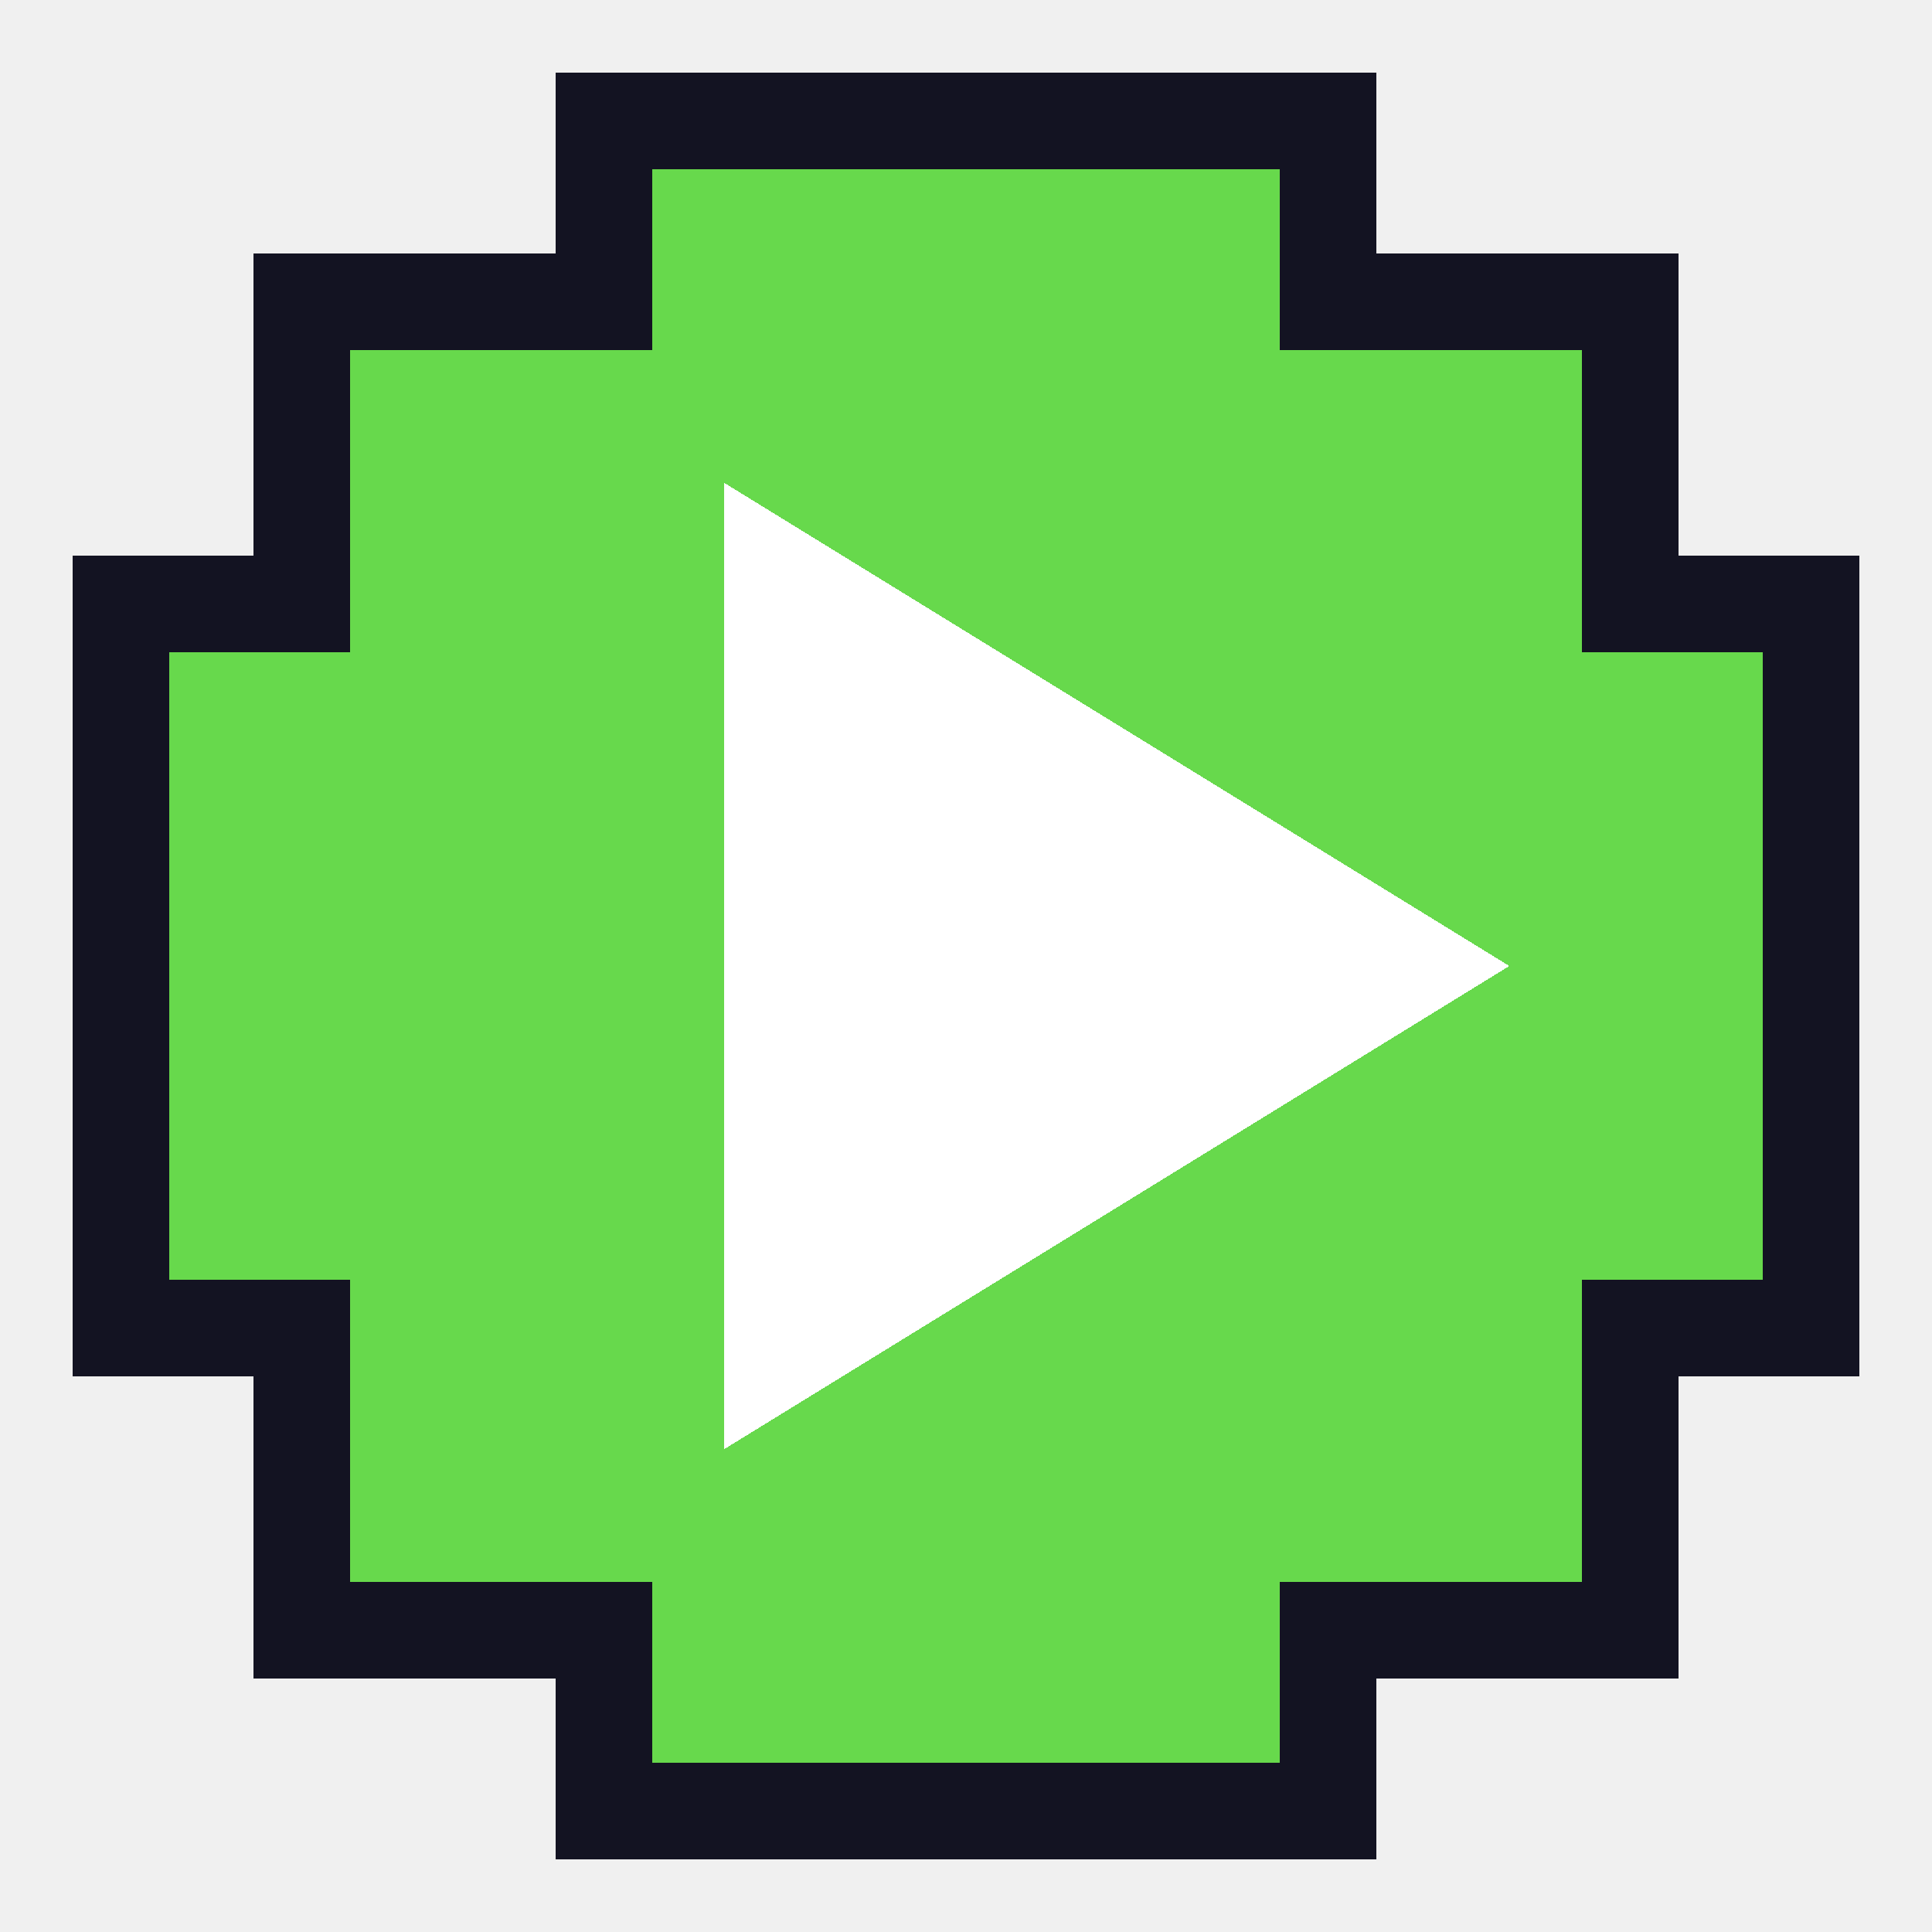
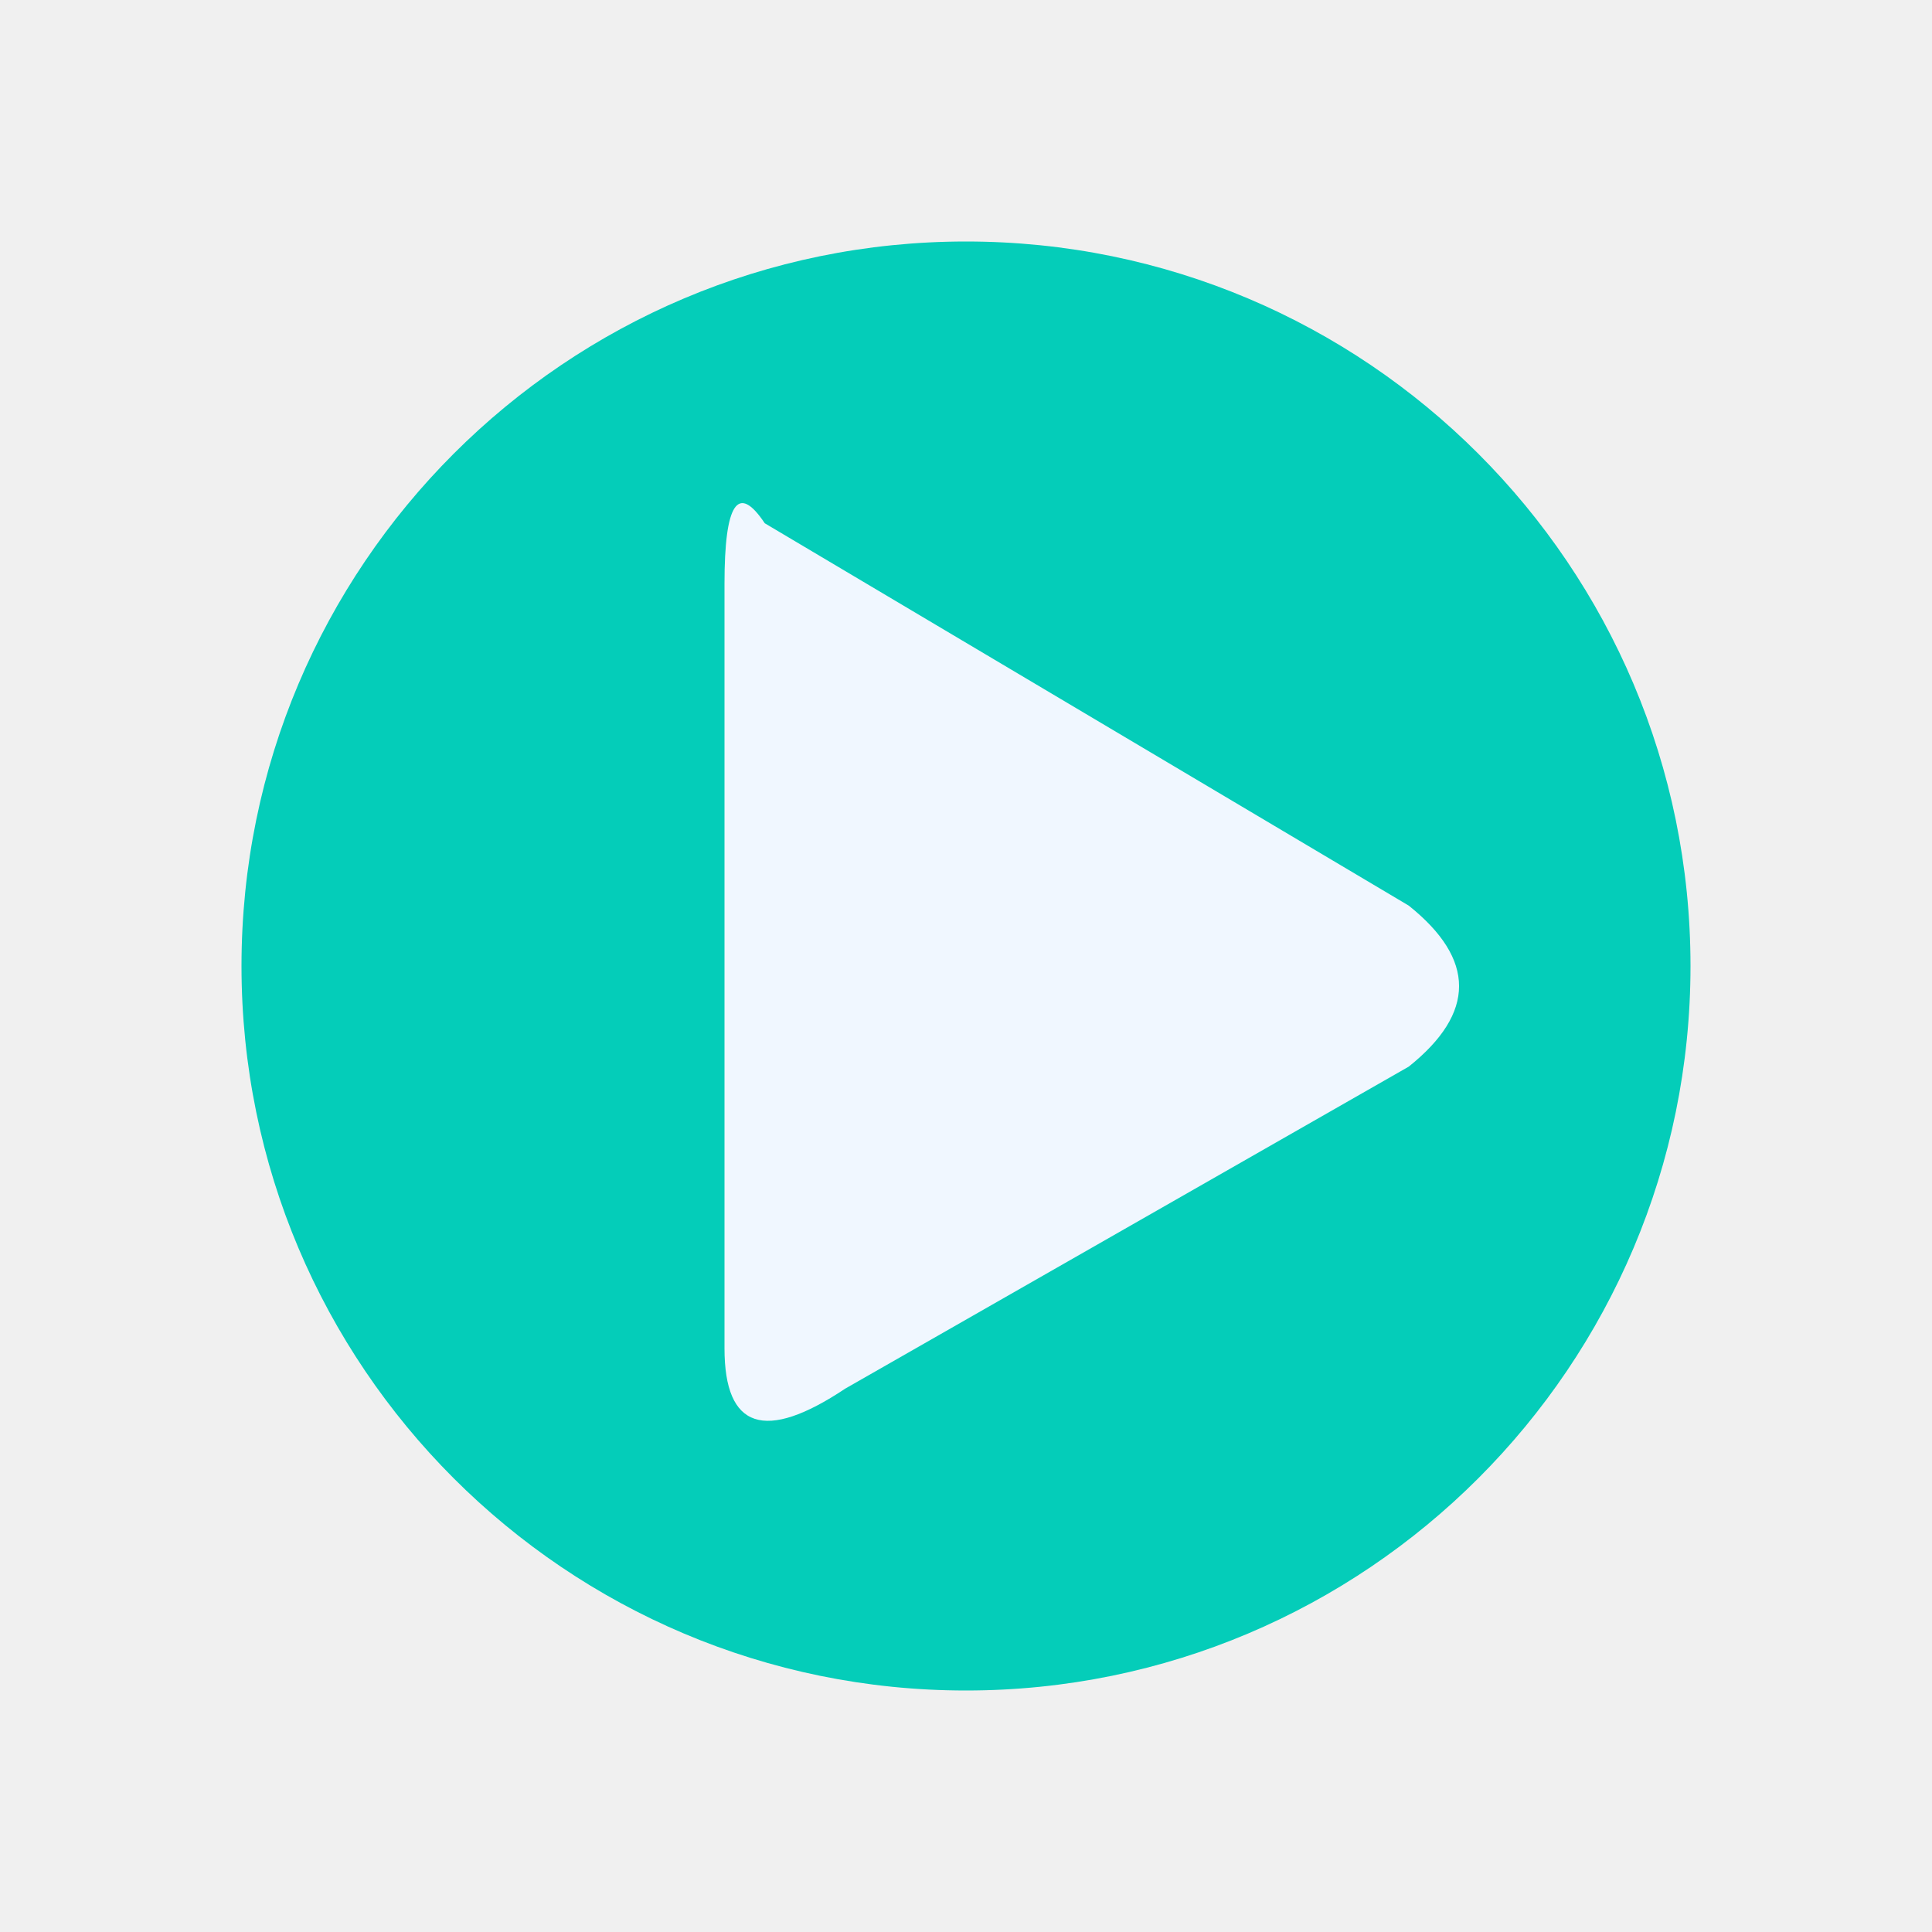
- <svg xmlns="http://www.w3.org/2000/svg" width="128" height="128" viewBox="0 0 32 32" shape-rendering="crispEdges">
-   <path d="M10 2H22V5H27V10H30V22H27V27H22V30H10V27H5V22H2V10H5V5H10Z" fill="#67D94C" stroke="#131322" stroke-width="1.6" stroke-linejoin="miter" />
-   <path d="M12 8L25 16L12 24Z" fill="#FFFFFF" />
+ <svg xmlns="http://www.w3.org/2000/svg" width="1024" height="1024" viewBox="0 0 96 96">
+   <circle cx="48" cy="48" r="36" fill="#04CDB9" />
+   <path d="M38 26Q36 23 36 29V67Q36 73 42 69L70 53Q75 49 70 45Z" fill="#F0F7FF" />
</svg>
